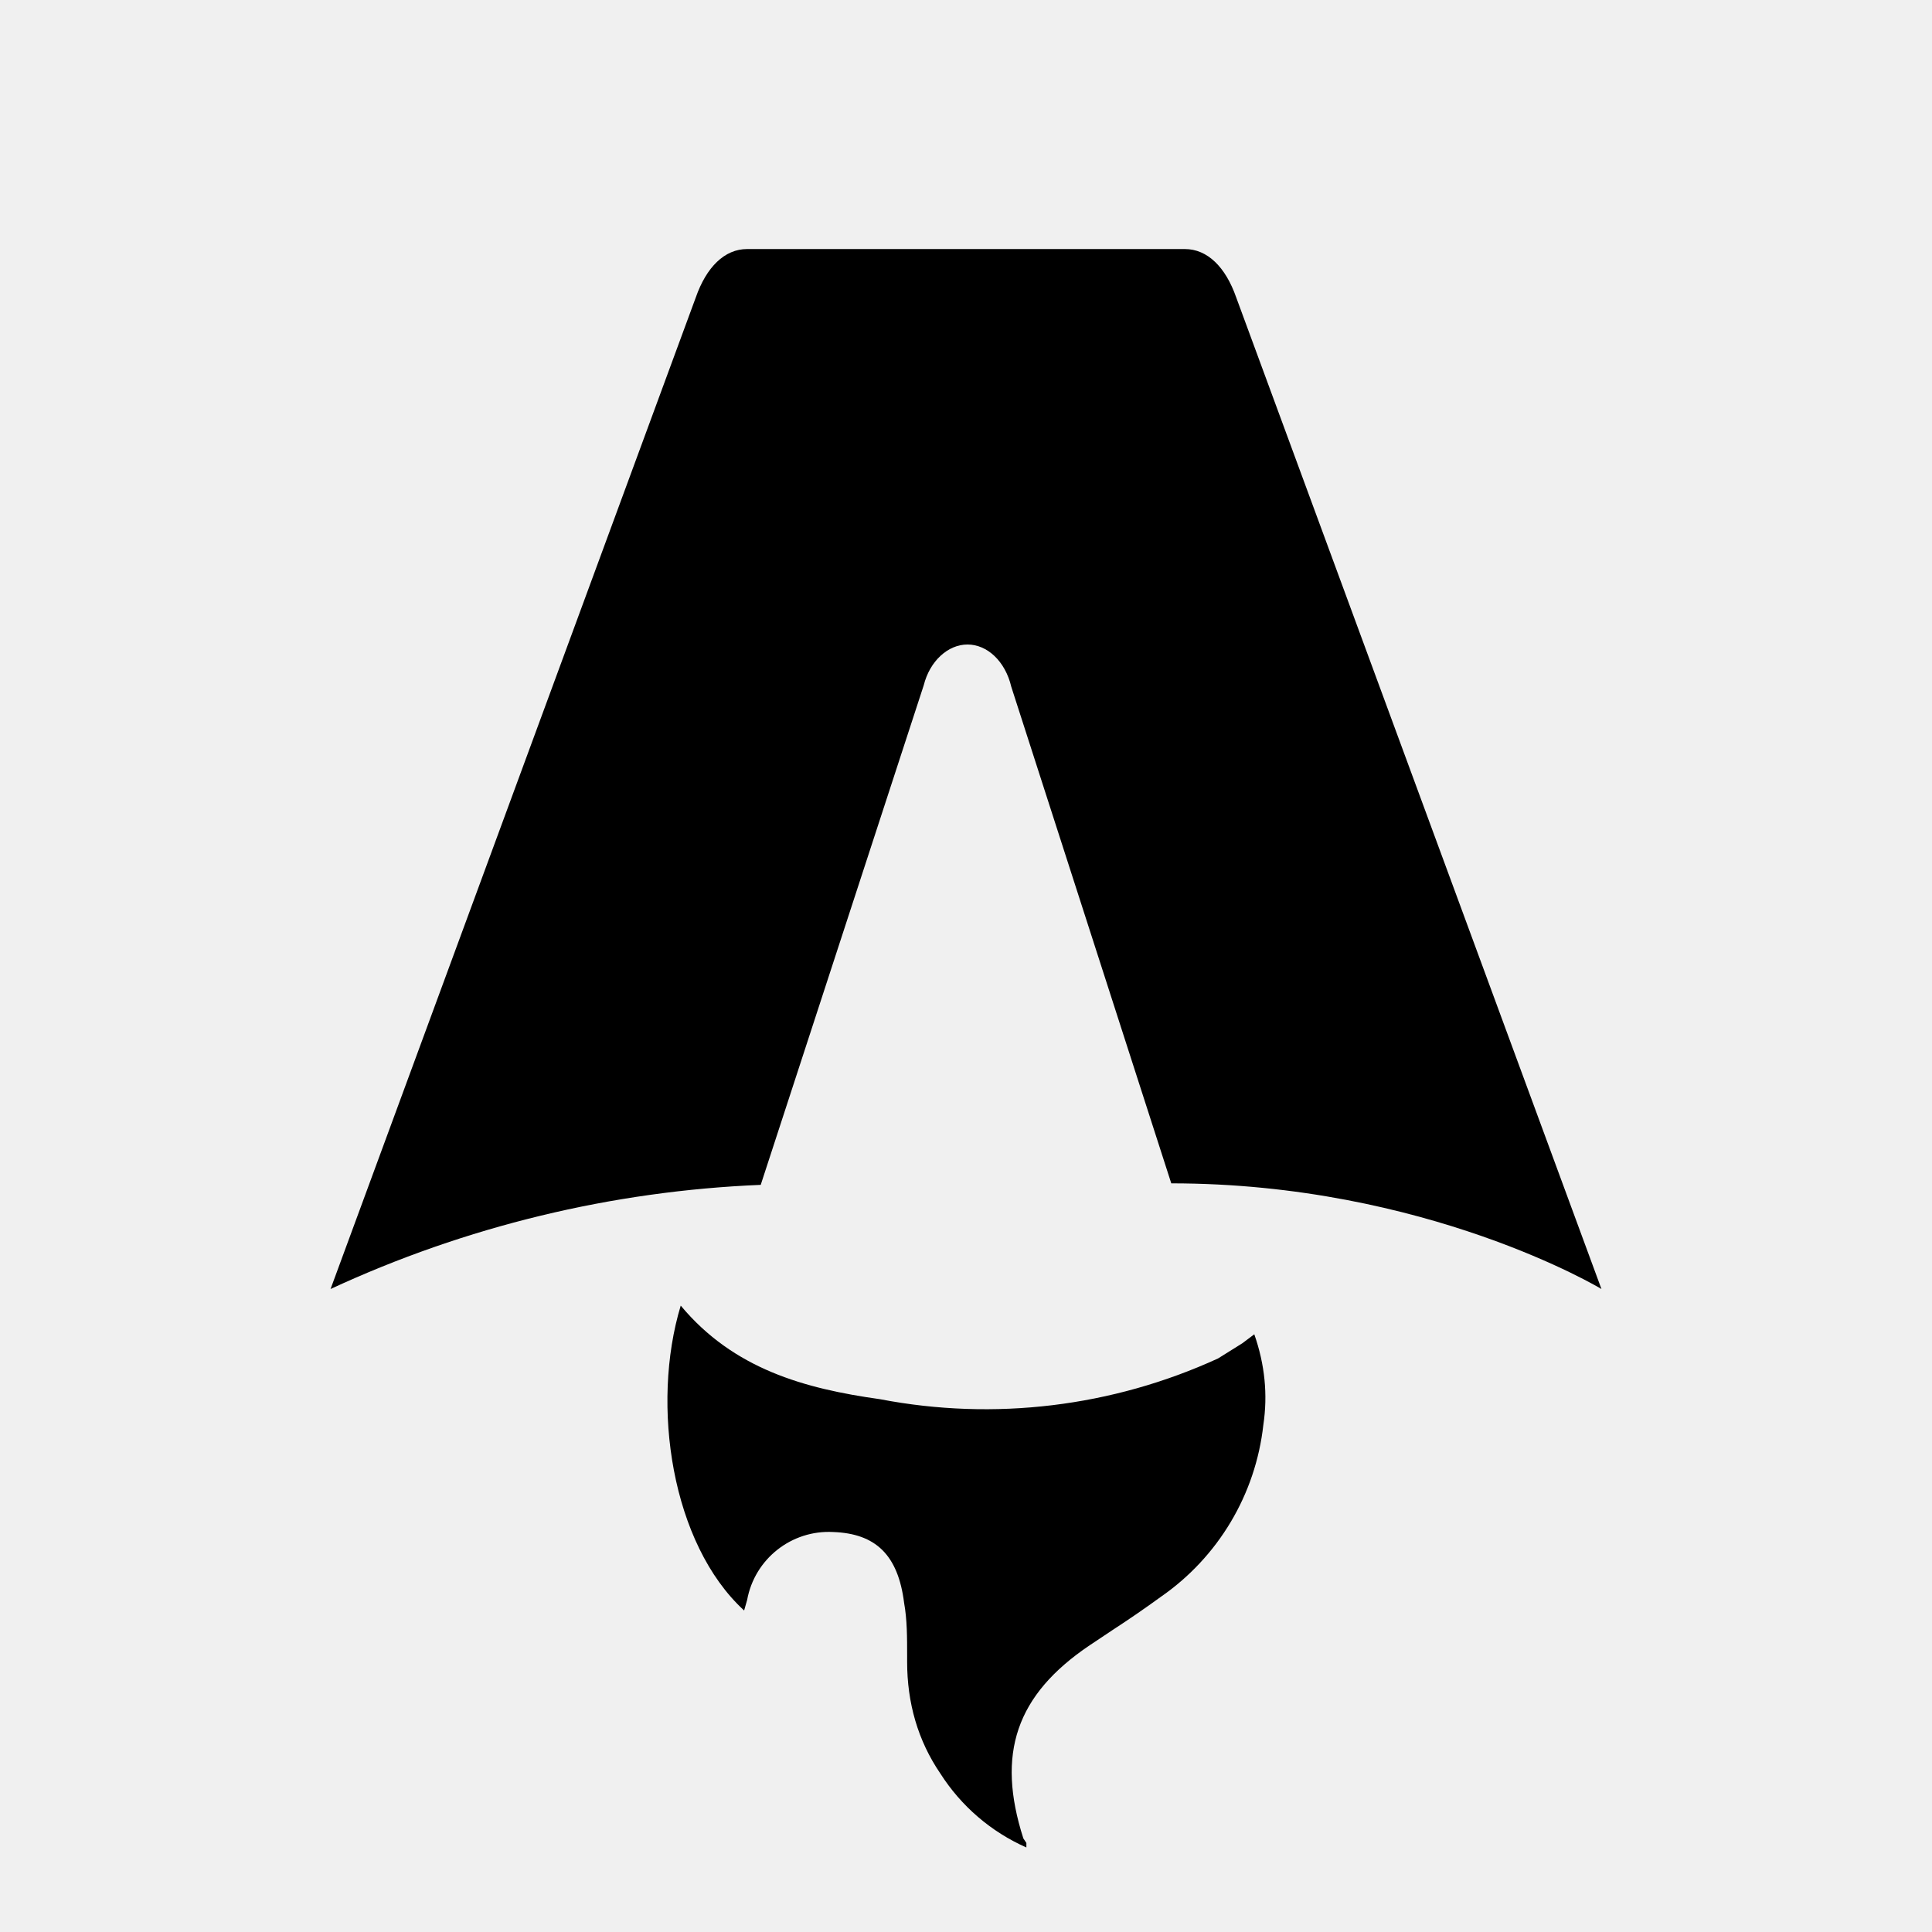
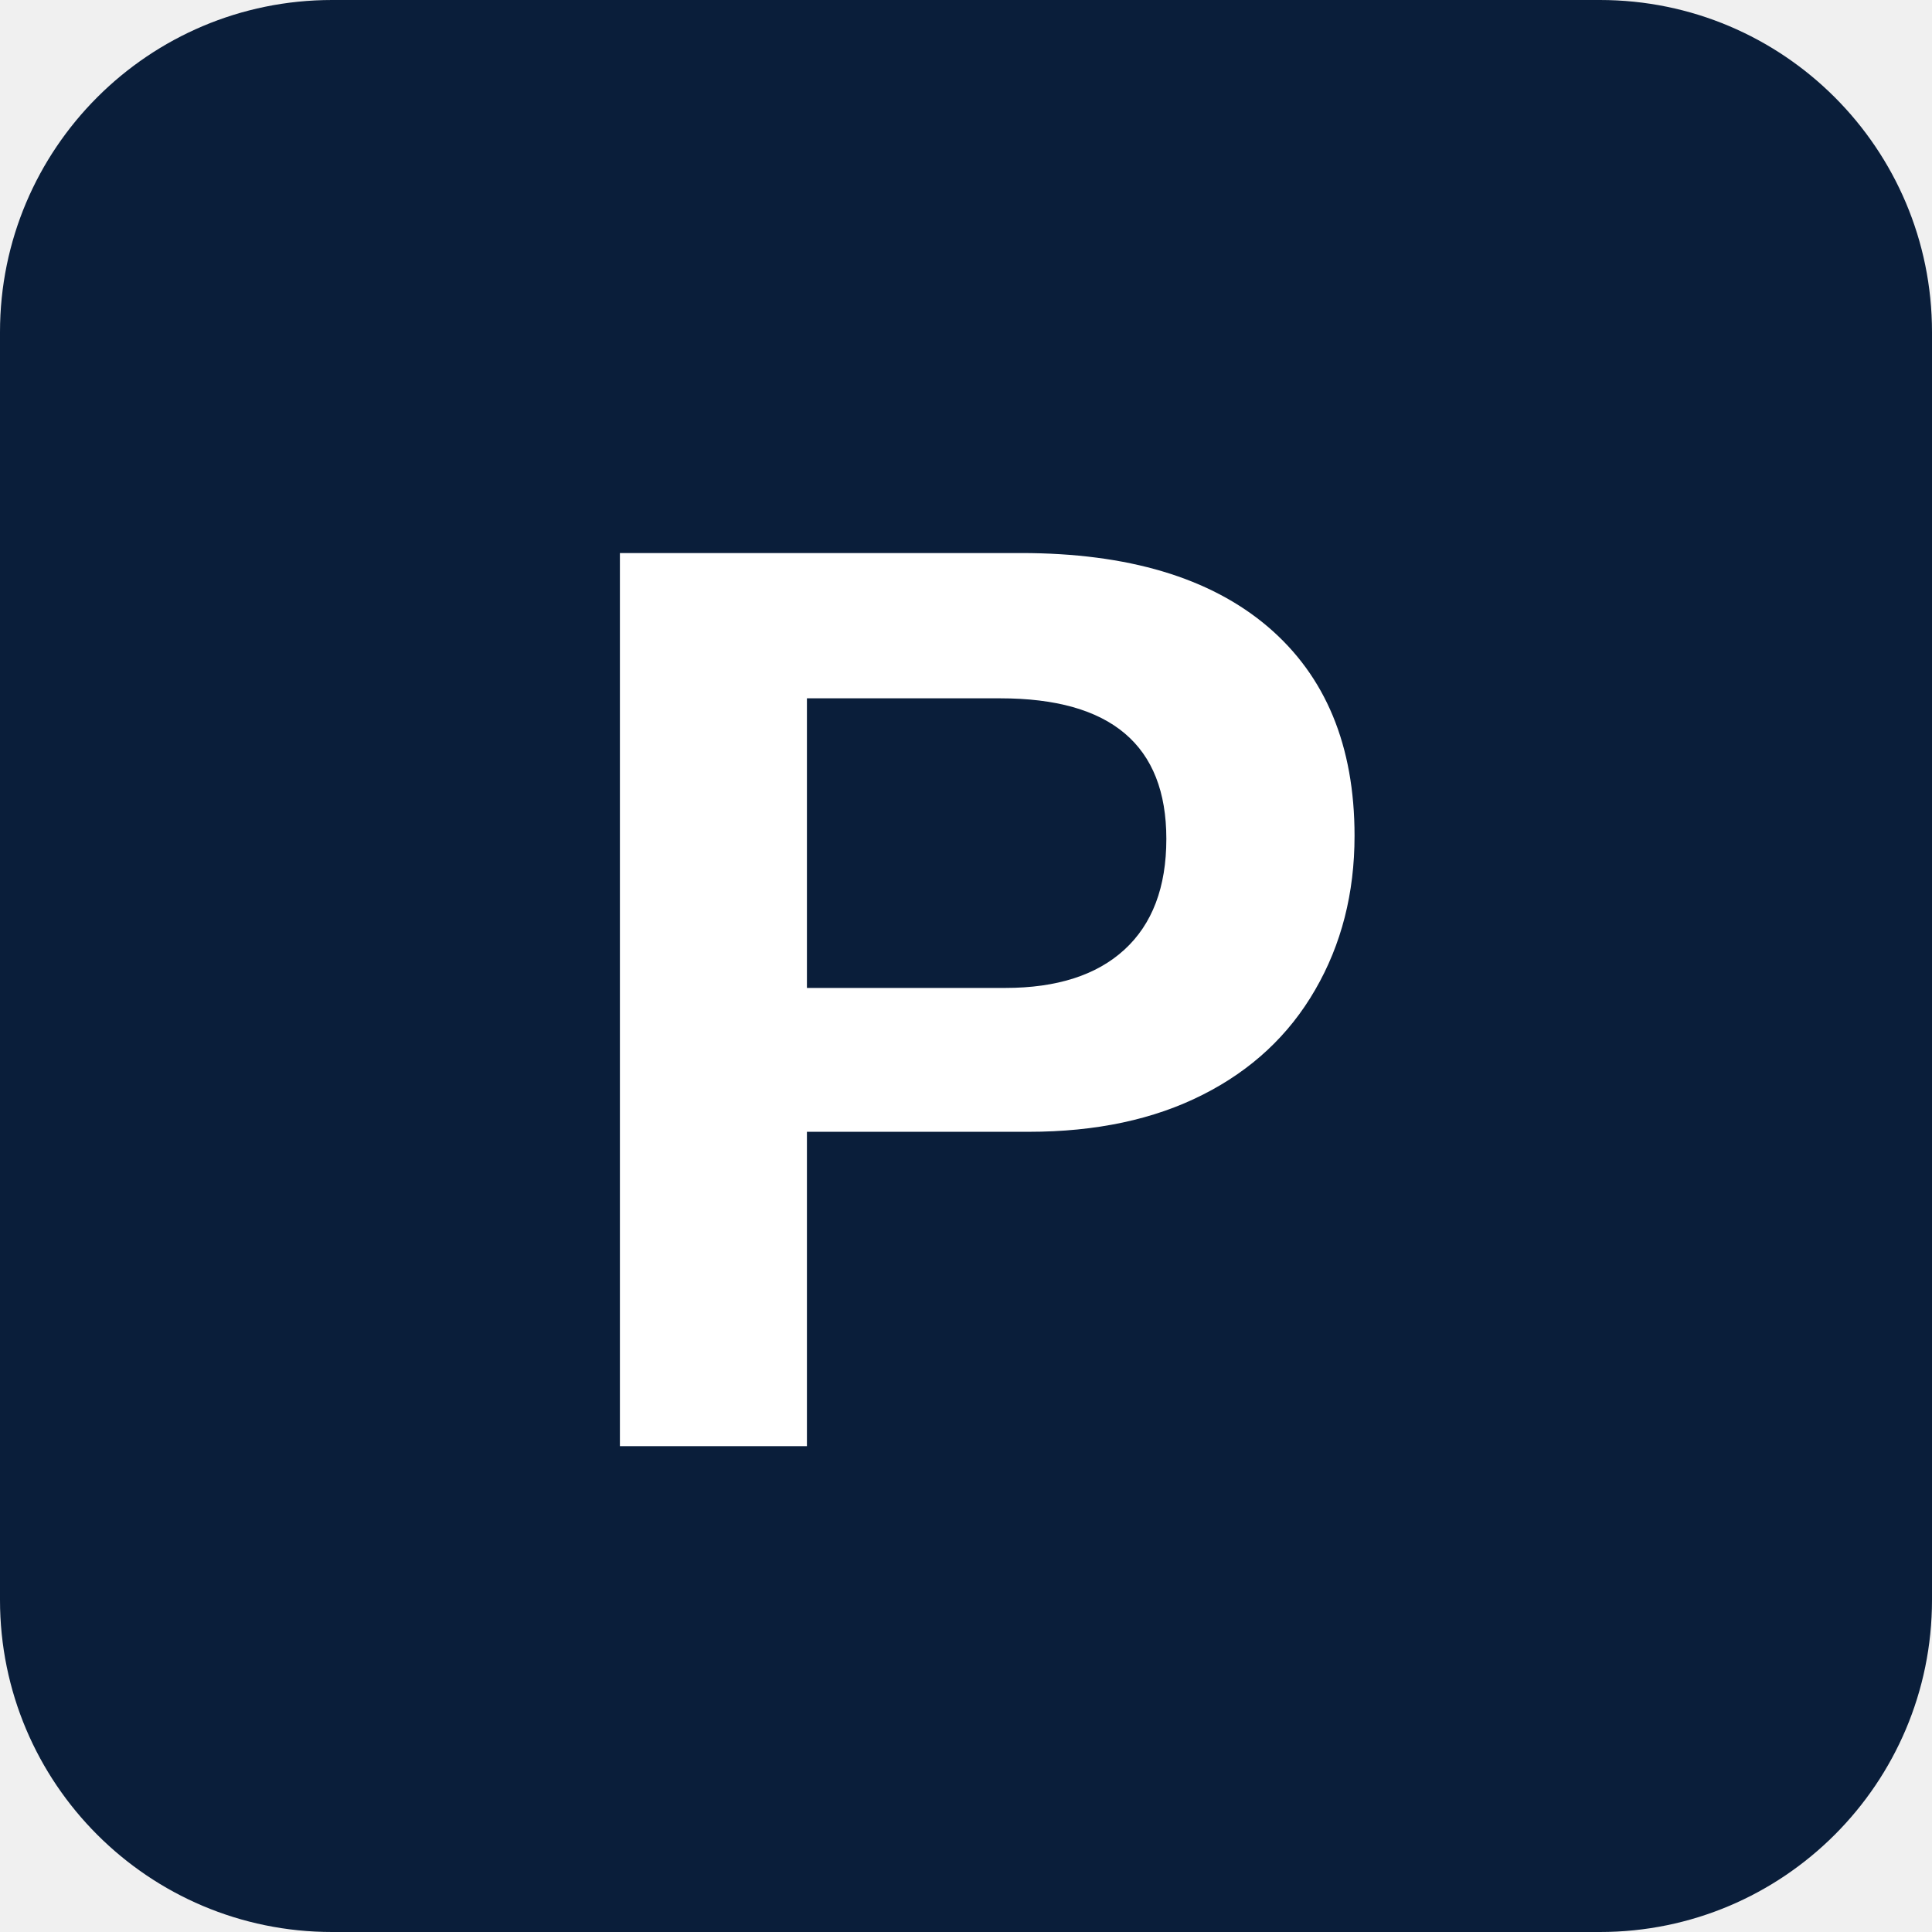
- <svg xmlns="http://www.w3.org/2000/svg" fill="none" viewBox="0 0 128 128">
-   <path d="M50.4 78.5a75.1 75.1 0 0 0-28.5 6.9l24.2-65.7c.7-2 1.9-3.2 3.4-3.2h29c1.5 0 2.7 1.2 3.4 3.2l24.2 65.7s-11.6-7-28.5-7L67 45.5c-.4-1.7-1.6-2.8-2.9-2.8-1.3 0-2.5 1.1-2.9 2.7L50.4 78.5Zm-1.1 28.2Zm-4.2-20.2c-2 6.6-.6 15.8 4.2 20.2a17.5 17.5 0 0 1 .2-.7 5.5 5.5 0 0 1 5.7-4.5c2.8.1 4.3 1.5 4.7 4.7.2 1.1.2 2.3.2 3.5v.4c0 2.7.7 5.2 2.2 7.4a13 13 0 0 0 5.7 4.9v-.3l-.2-.3c-1.8-5.6-.5-9.5 4.4-12.8l1.5-1a73 73 0 0 0 3.2-2.2 16 16 0 0 0 6.8-11.4c.3-2 .1-4-.6-6l-.8.6-1.6 1a37 37 0 0 1-22.4 2.7c-5-.7-9.7-2-13.2-6.2Z" />
-   <style>
-         path { fill: #000; }
-         @media (prefers-color-scheme: dark) {
-             path { fill: #FFF; }
-         }
-     </style>
+ <svg xmlns="http://www.w3.org/2000/svg" viewBox="0 0 128 128">
+   <rect width="128" height="128" rx="22" fill="#0A1E3A" />
+   <text x="64" y="64" text-anchor="middle" dominant-baseline="central" dy="2" font-family="'Space Grotesk','Segoe UI',Arial,sans-serif" font-weight="700" font-size="86" fill="#ffffff">P</text>
</svg>
